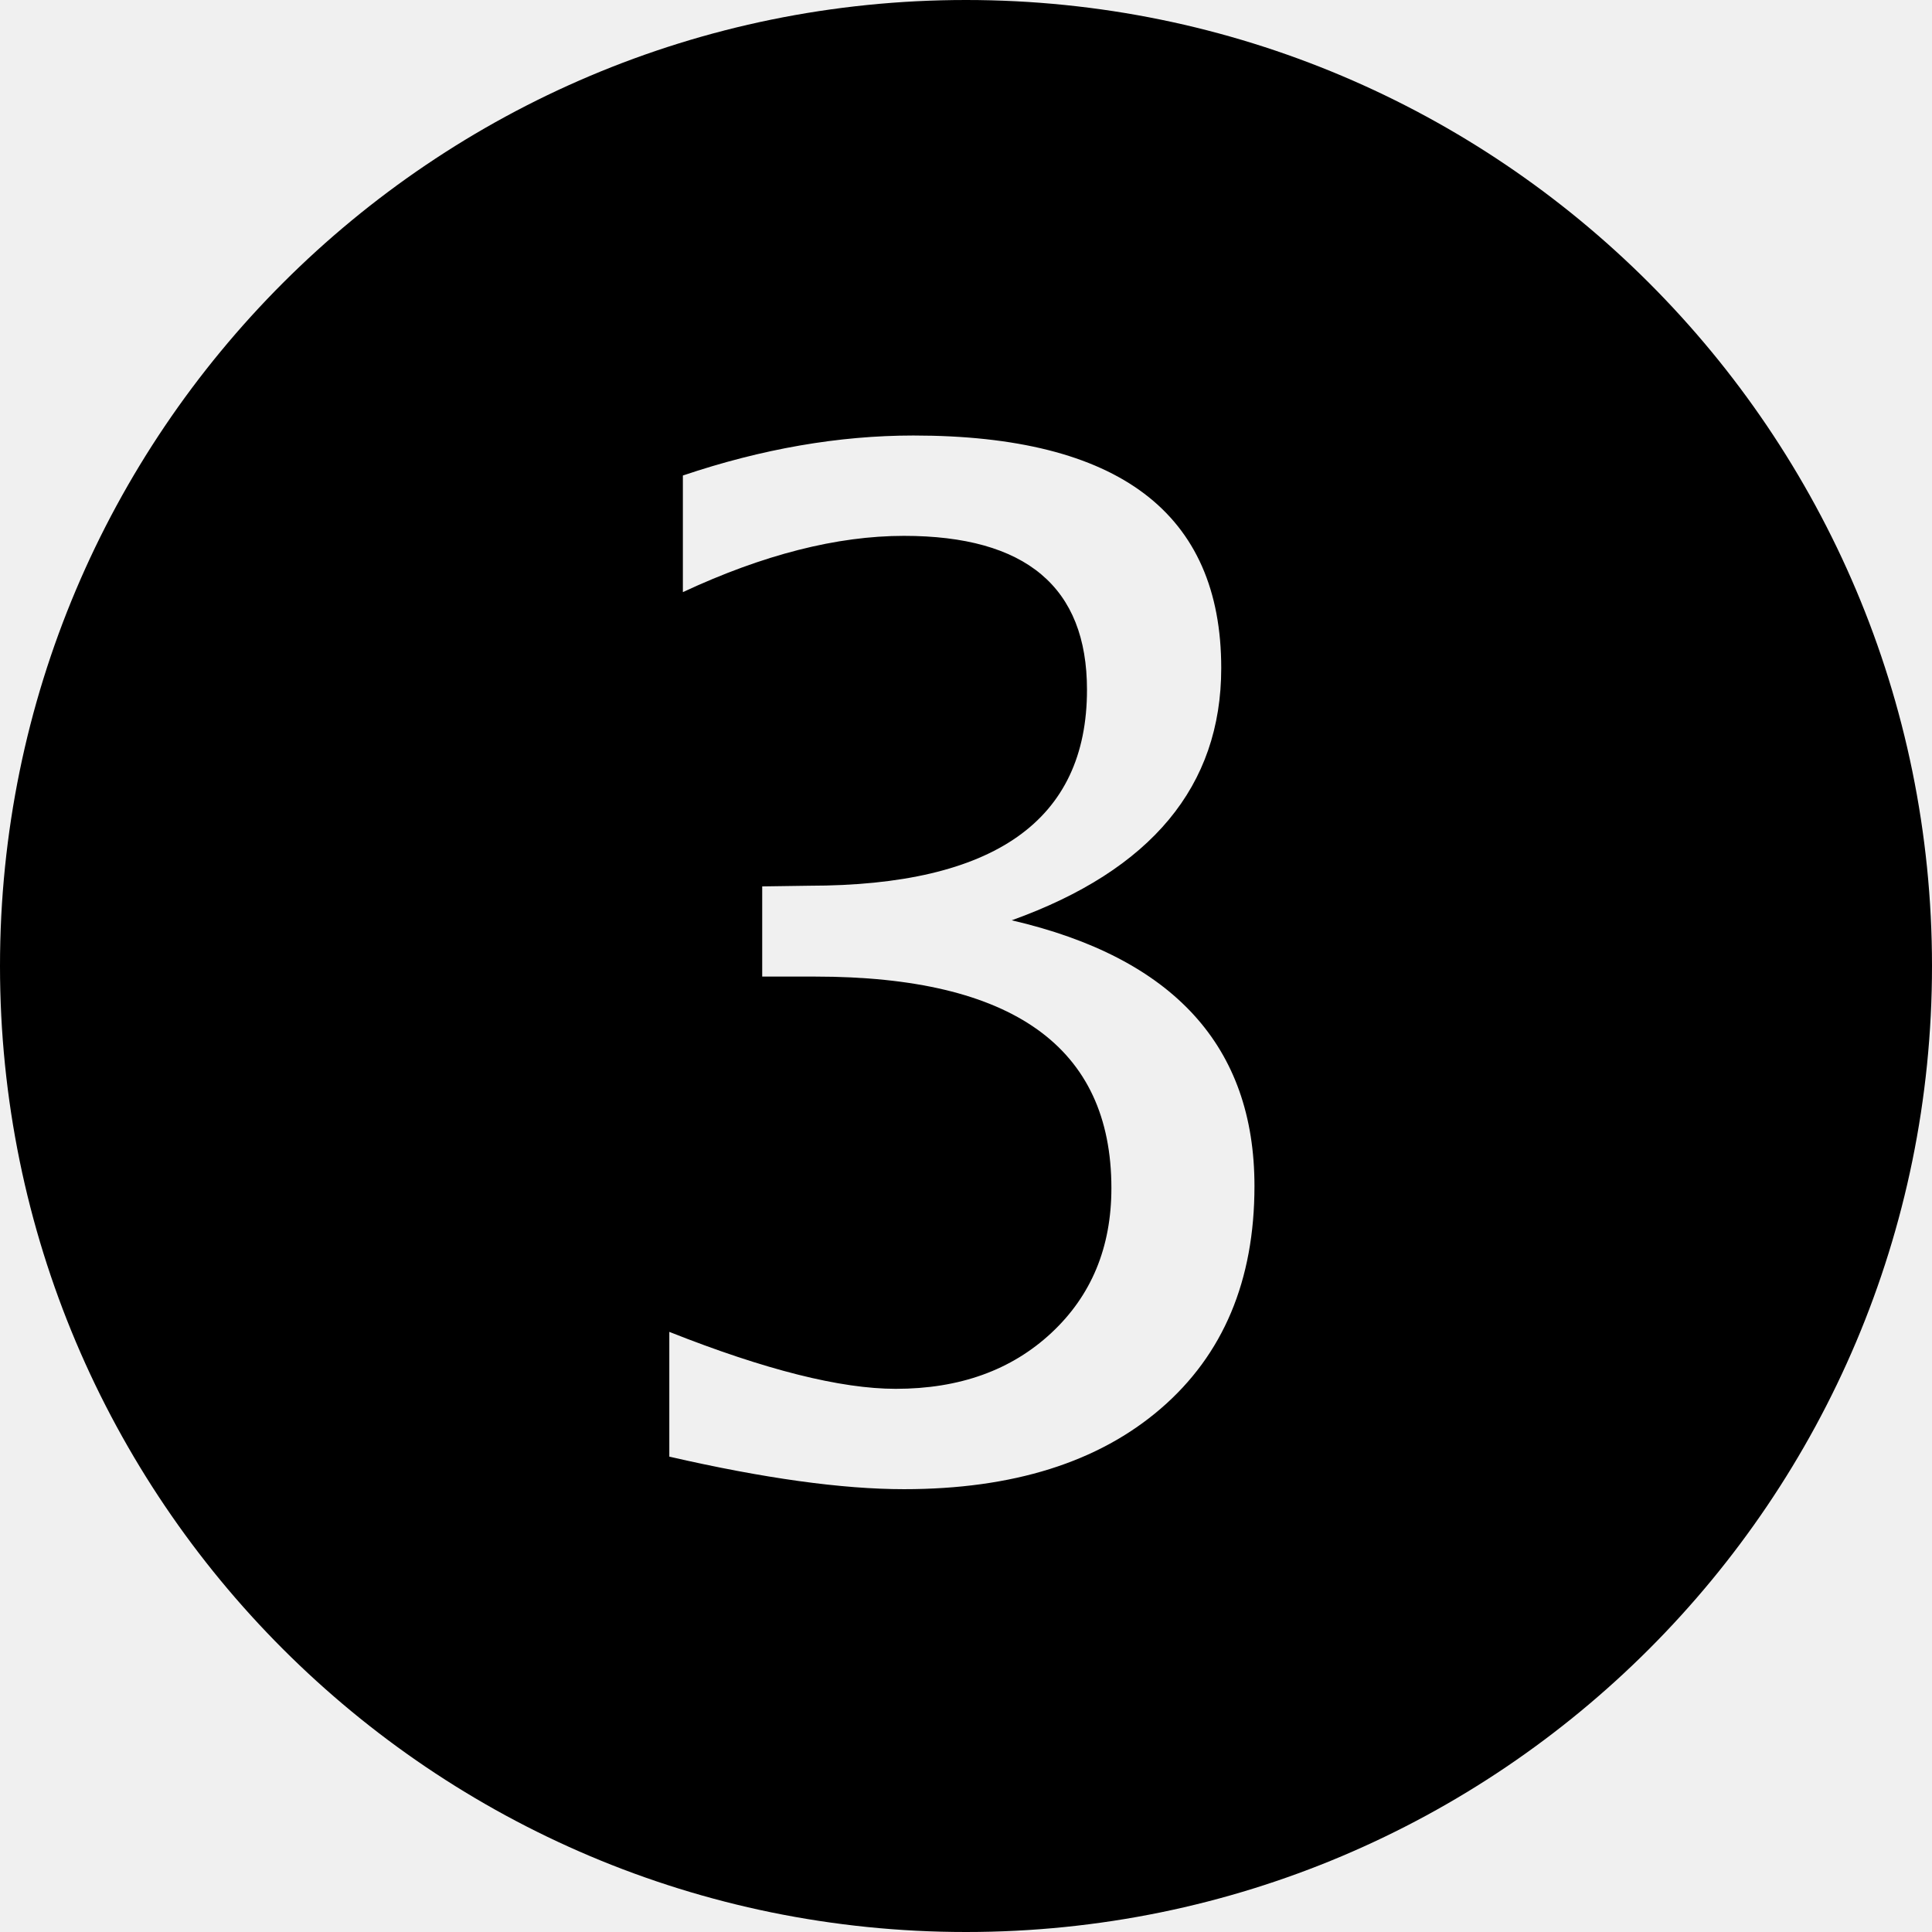
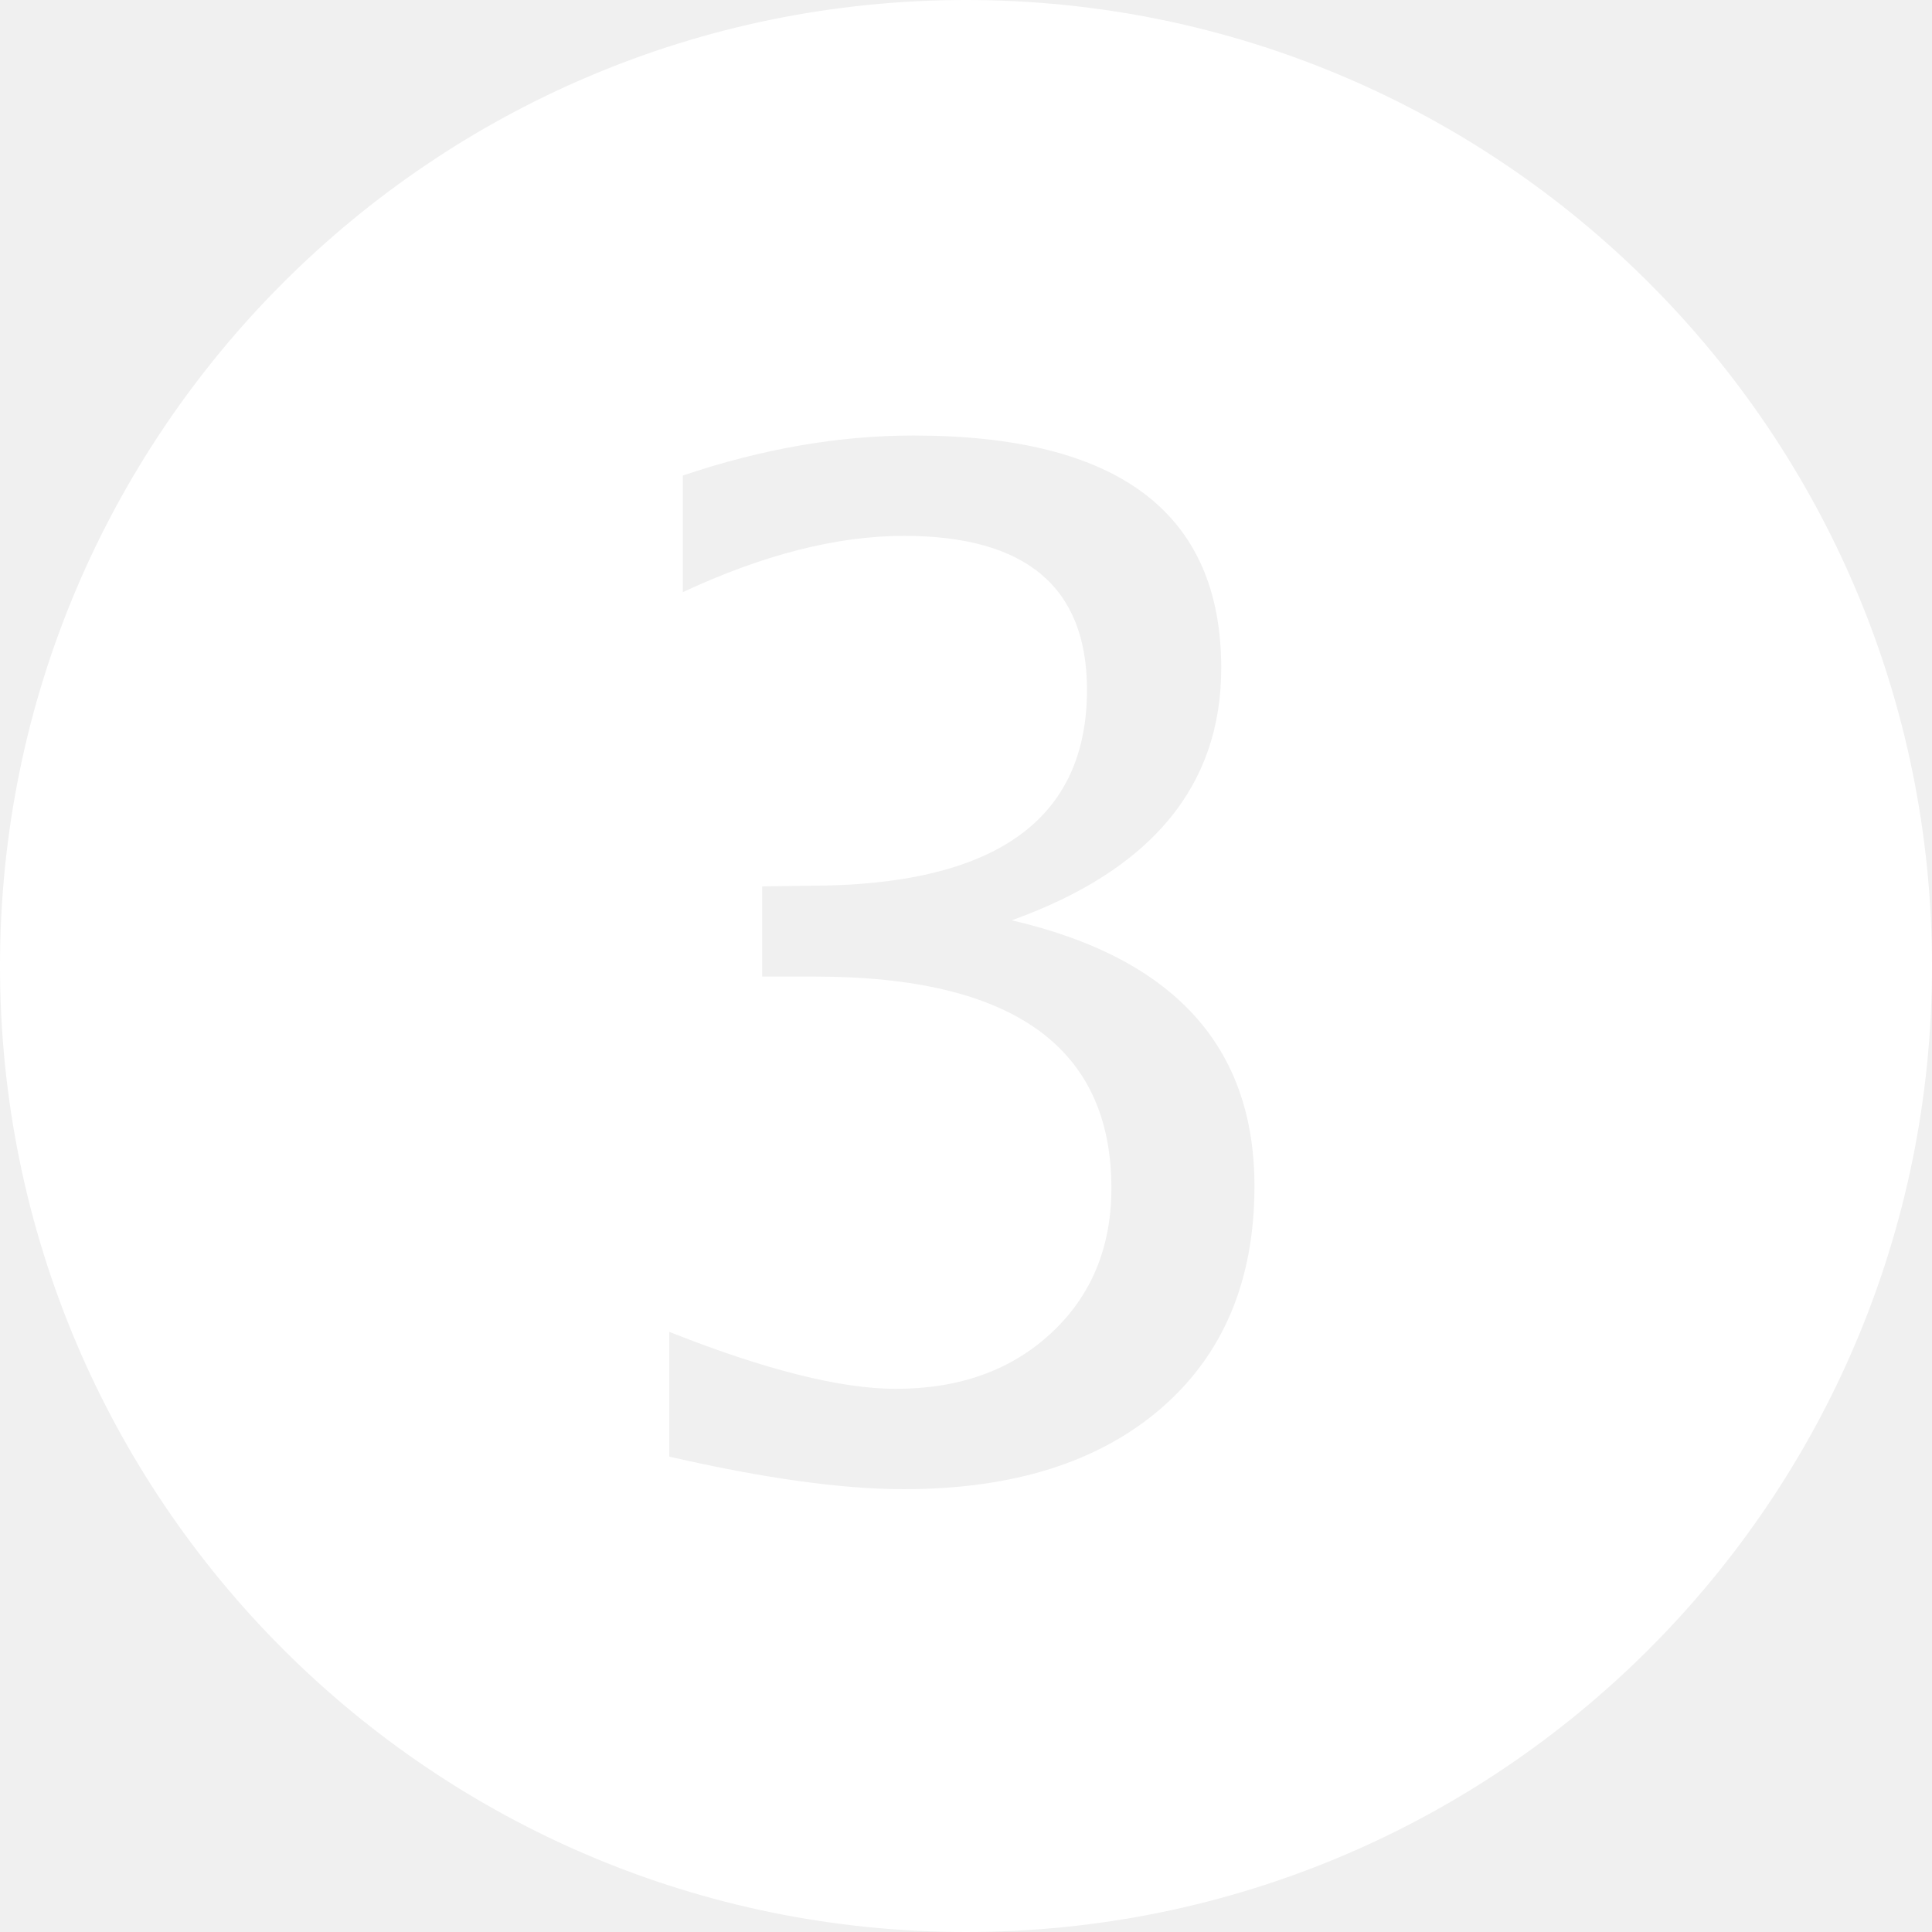
<svg xmlns="http://www.w3.org/2000/svg" reserveAspectRatio="none" style="width:30px;vertical-align:middle" viewBox="0 0 256 256" version="1.1">
  <defs />
  <g id="Manuals" stroke="none" stroke-width="1" fill="none" fill-rule="evenodd">
-     <g id="3" fill="#000000">
+     <g id="3" fill="#FFFFFF">
      <path d="M128,256 C198.692,256 256,198.692 256,128 C256,57.308 198.692,0 128,0 C57.308,0 0,57.308 0,128 C0,198.692 57.308,256 128,256 Z M88.688,193.012 L88.688,176.48 C101.385,181.512 111.388,184.027 118.695,184.027 C127.141,184.027 134.014,181.557 139.314,176.615 C144.615,171.674 147.266,165.28 147.266,157.434 C147.266,138.746 134.179,129.402 108.004,129.402 L100.996,129.402 L100.996,117.453 L107.195,117.363 C131.753,117.363 144.031,108.708 144.031,91.398 C144.031,77.802 135.945,71.004 119.773,71.004 C110.909,71.004 101.146,73.49 90.484,78.461 L90.484,63.008 C100.966,59.474 111.148,57.707 121.031,57.707 C148.224,57.707 161.82,67.979 161.82,88.523 C161.82,104.156 152.566,115.297 134.059,121.945 C155.501,126.917 166.223,138.656 166.223,157.164 C166.223,169.682 162.09,179.505 153.824,186.633 C145.559,193.76 134.208,197.324 119.773,197.324 C111.568,197.324 101.206,195.887 88.688,193.012 Z" id="Combined-Shape" />
    </g>
  </g>
</svg>
